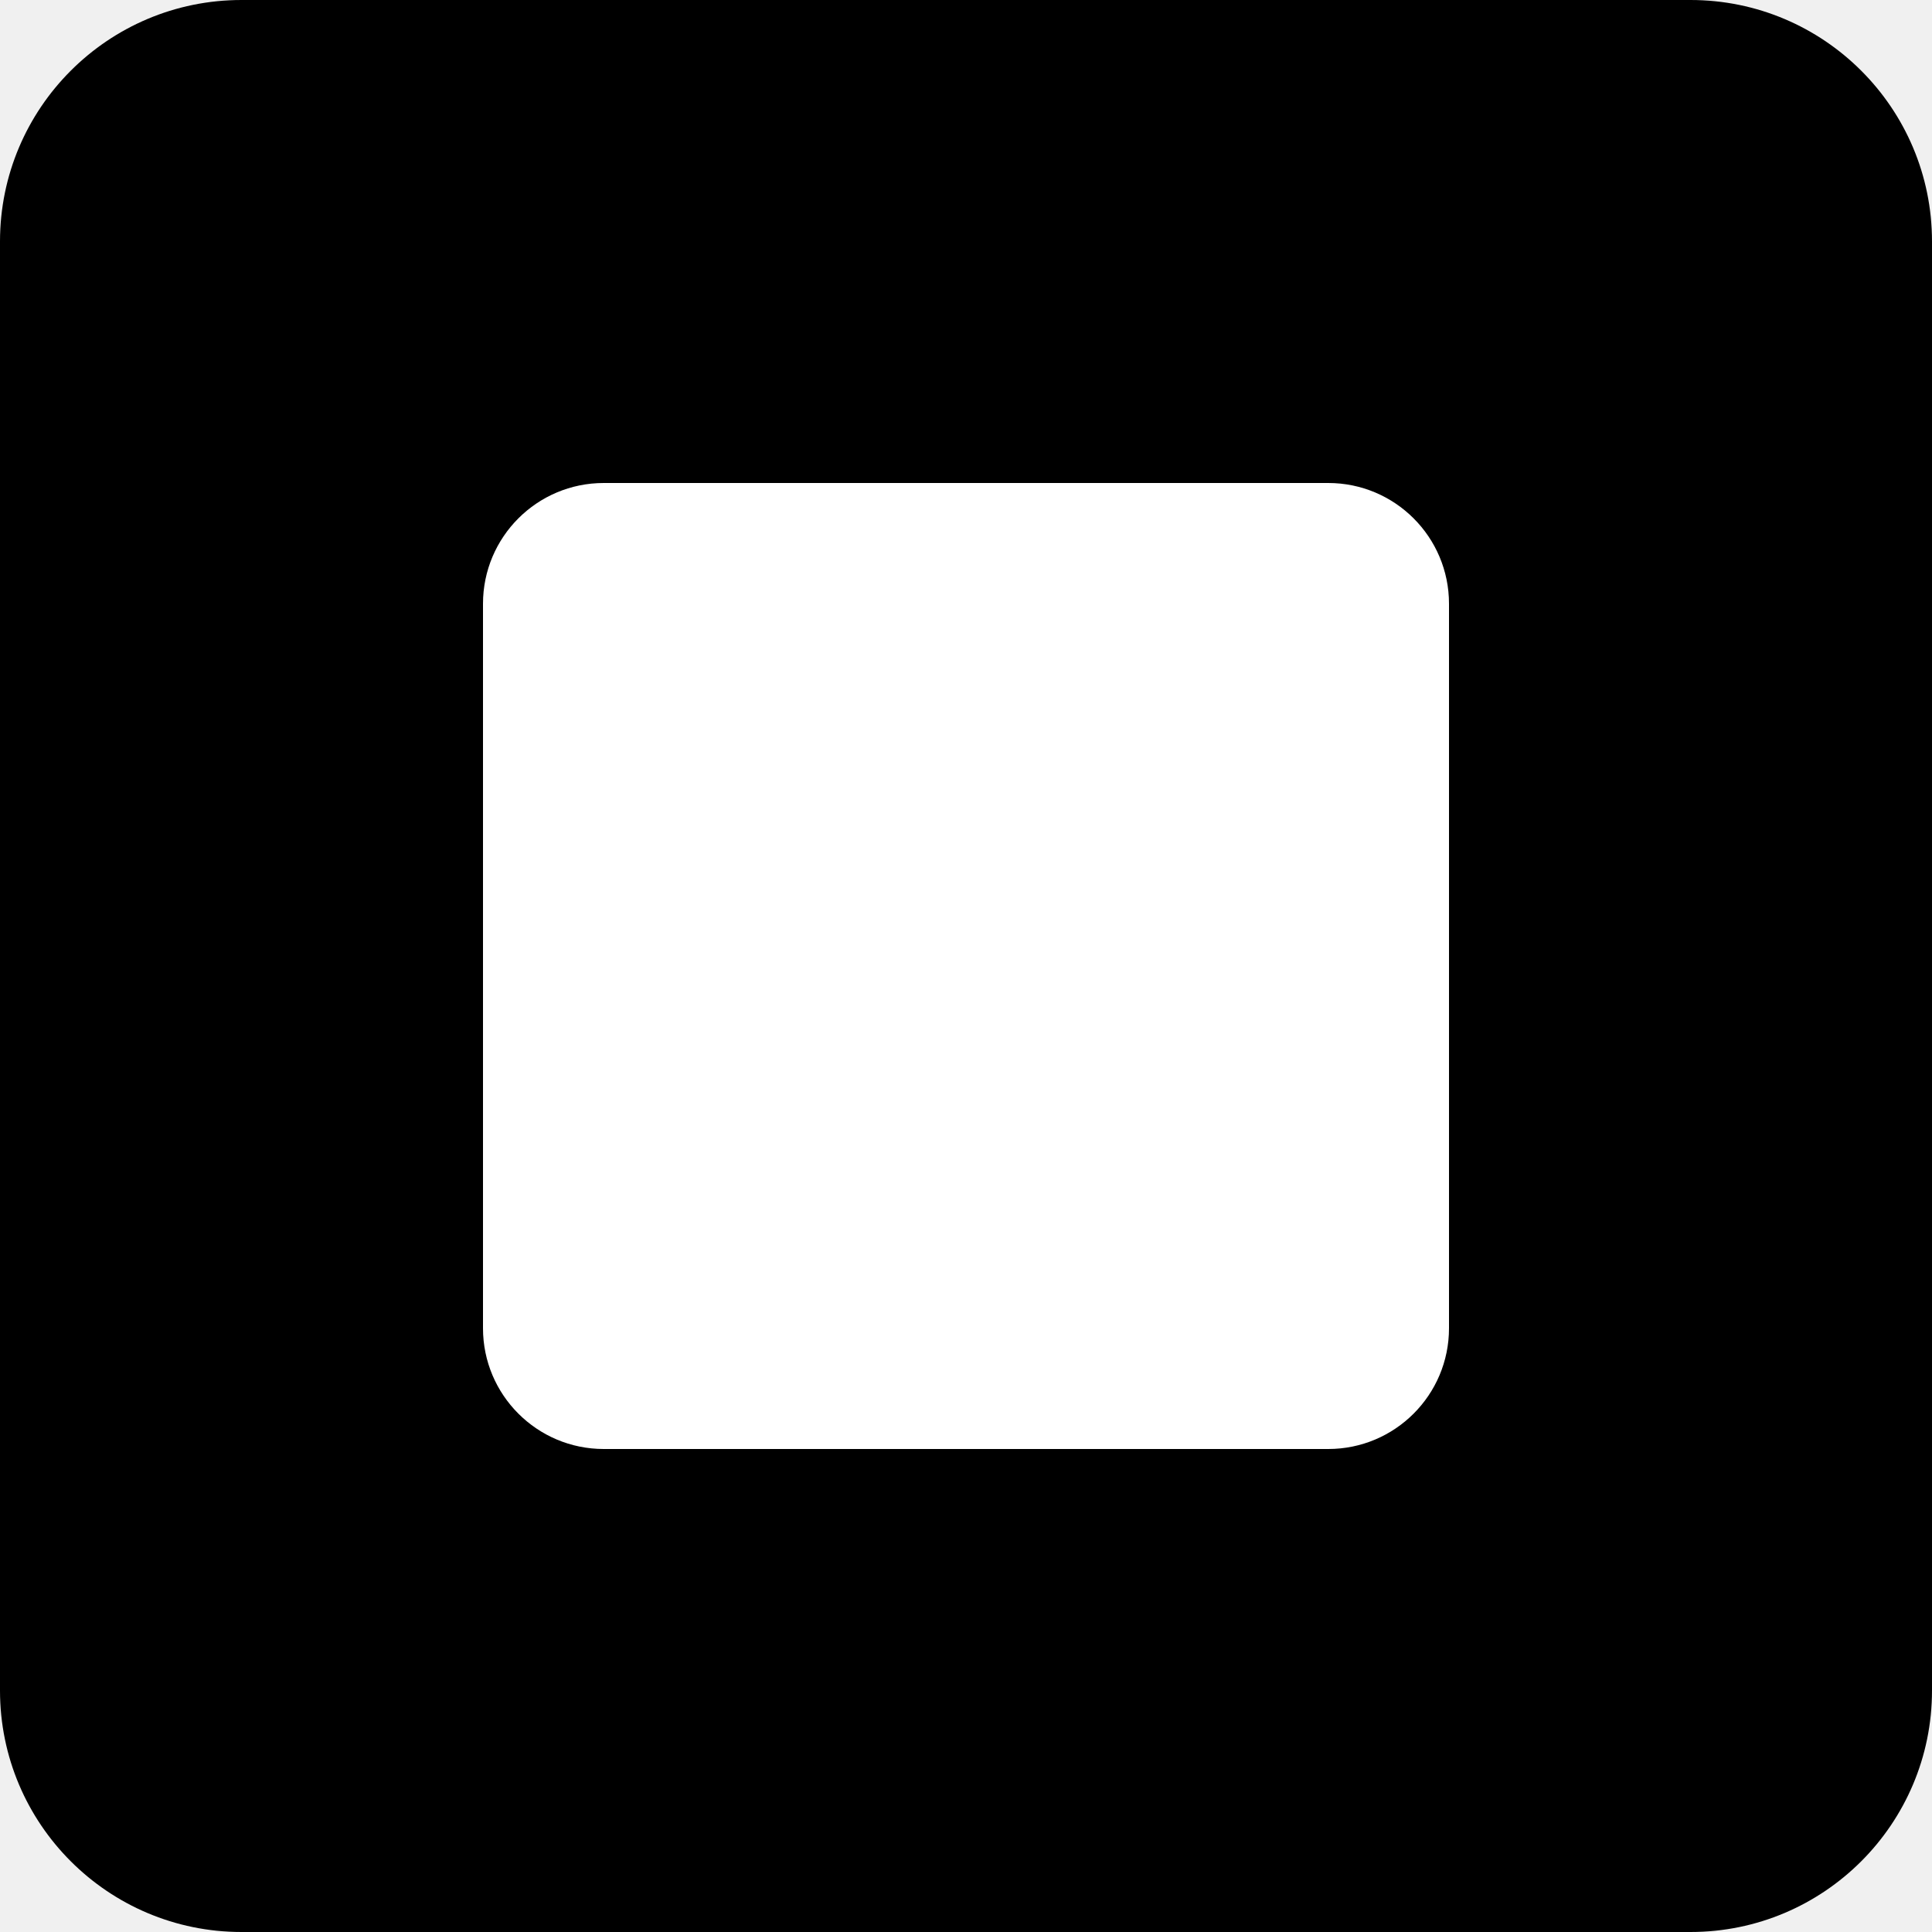
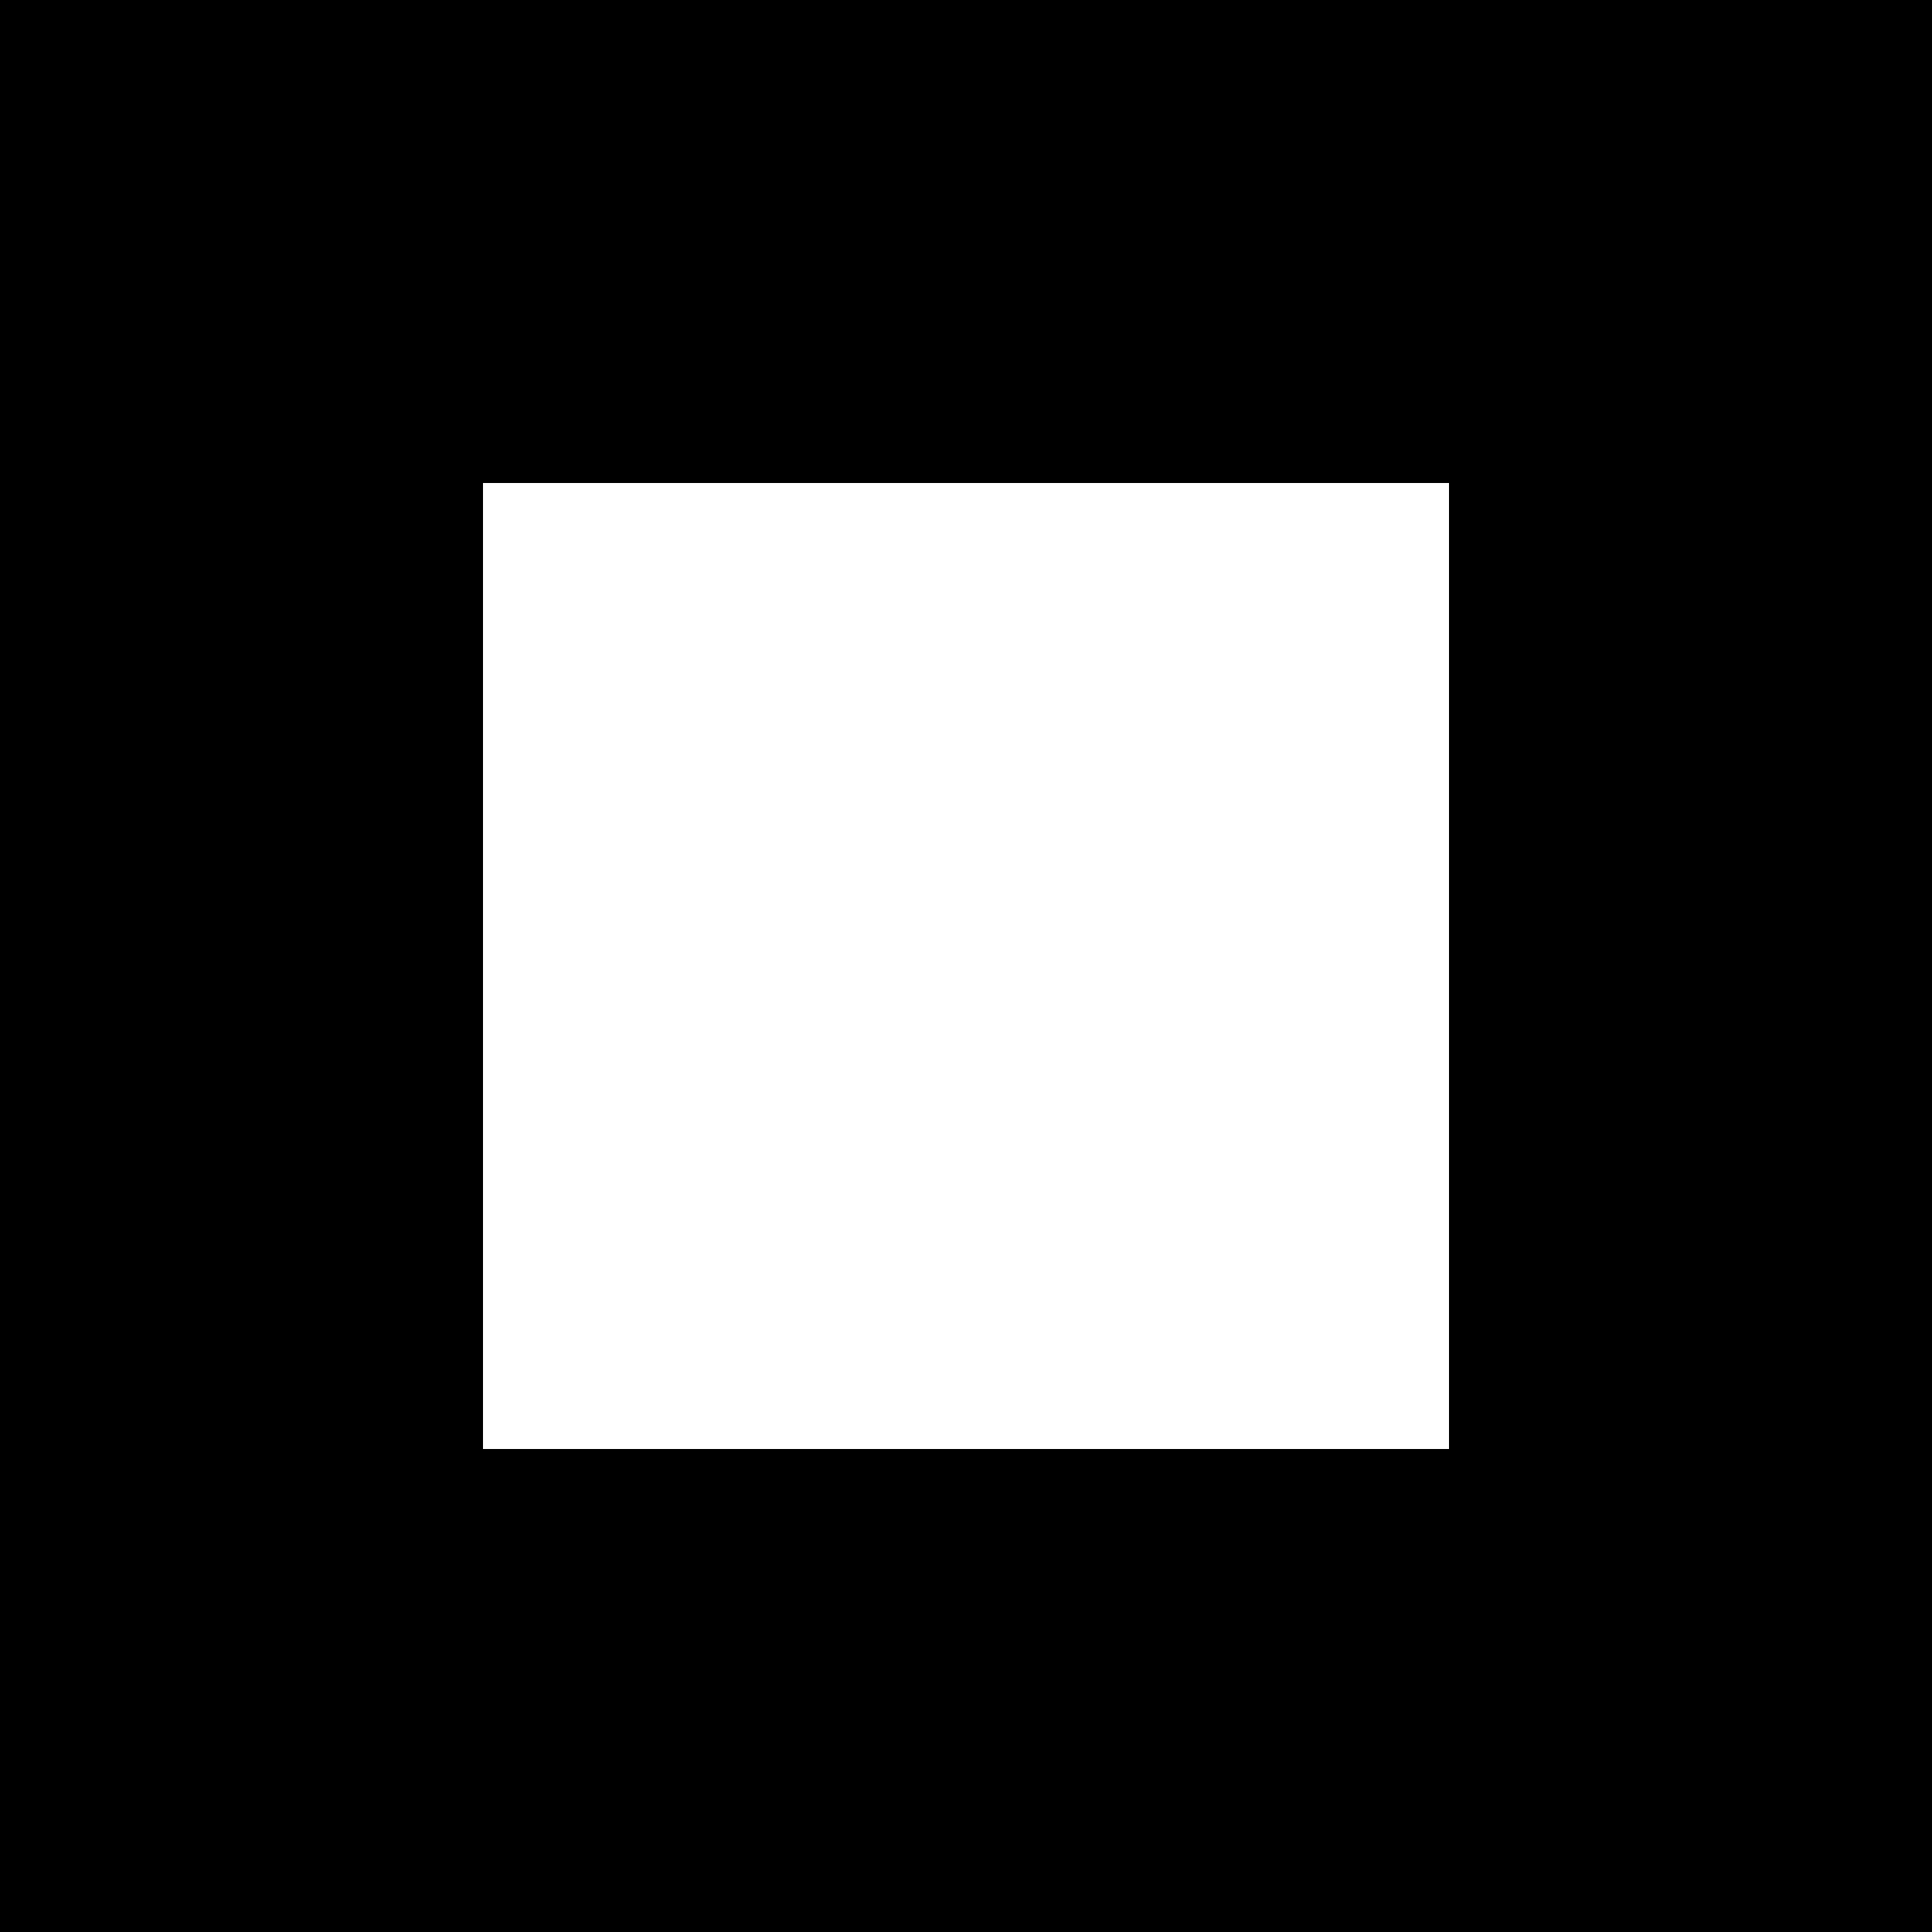
- <svg xmlns="http://www.w3.org/2000/svg" width="32" height="32" viewBox="0 0 32 32" fill="none">
-   <rect width="32" height="32" rx="4" fill="#000000" />
-   <rect x="8" y="8" width="16" height="16" rx="2" fill="#FFFFFF" />
+ <svg xmlns="http://www.w3.org/2000/svg" width="16" height="16" viewBox="0 0 16 16" fill="none">
+   <rect width="16" height="16" fill="#000000" />
+   <rect x="4" y="4" width="8" height="8" fill="#FFFFFF" />
</svg>
